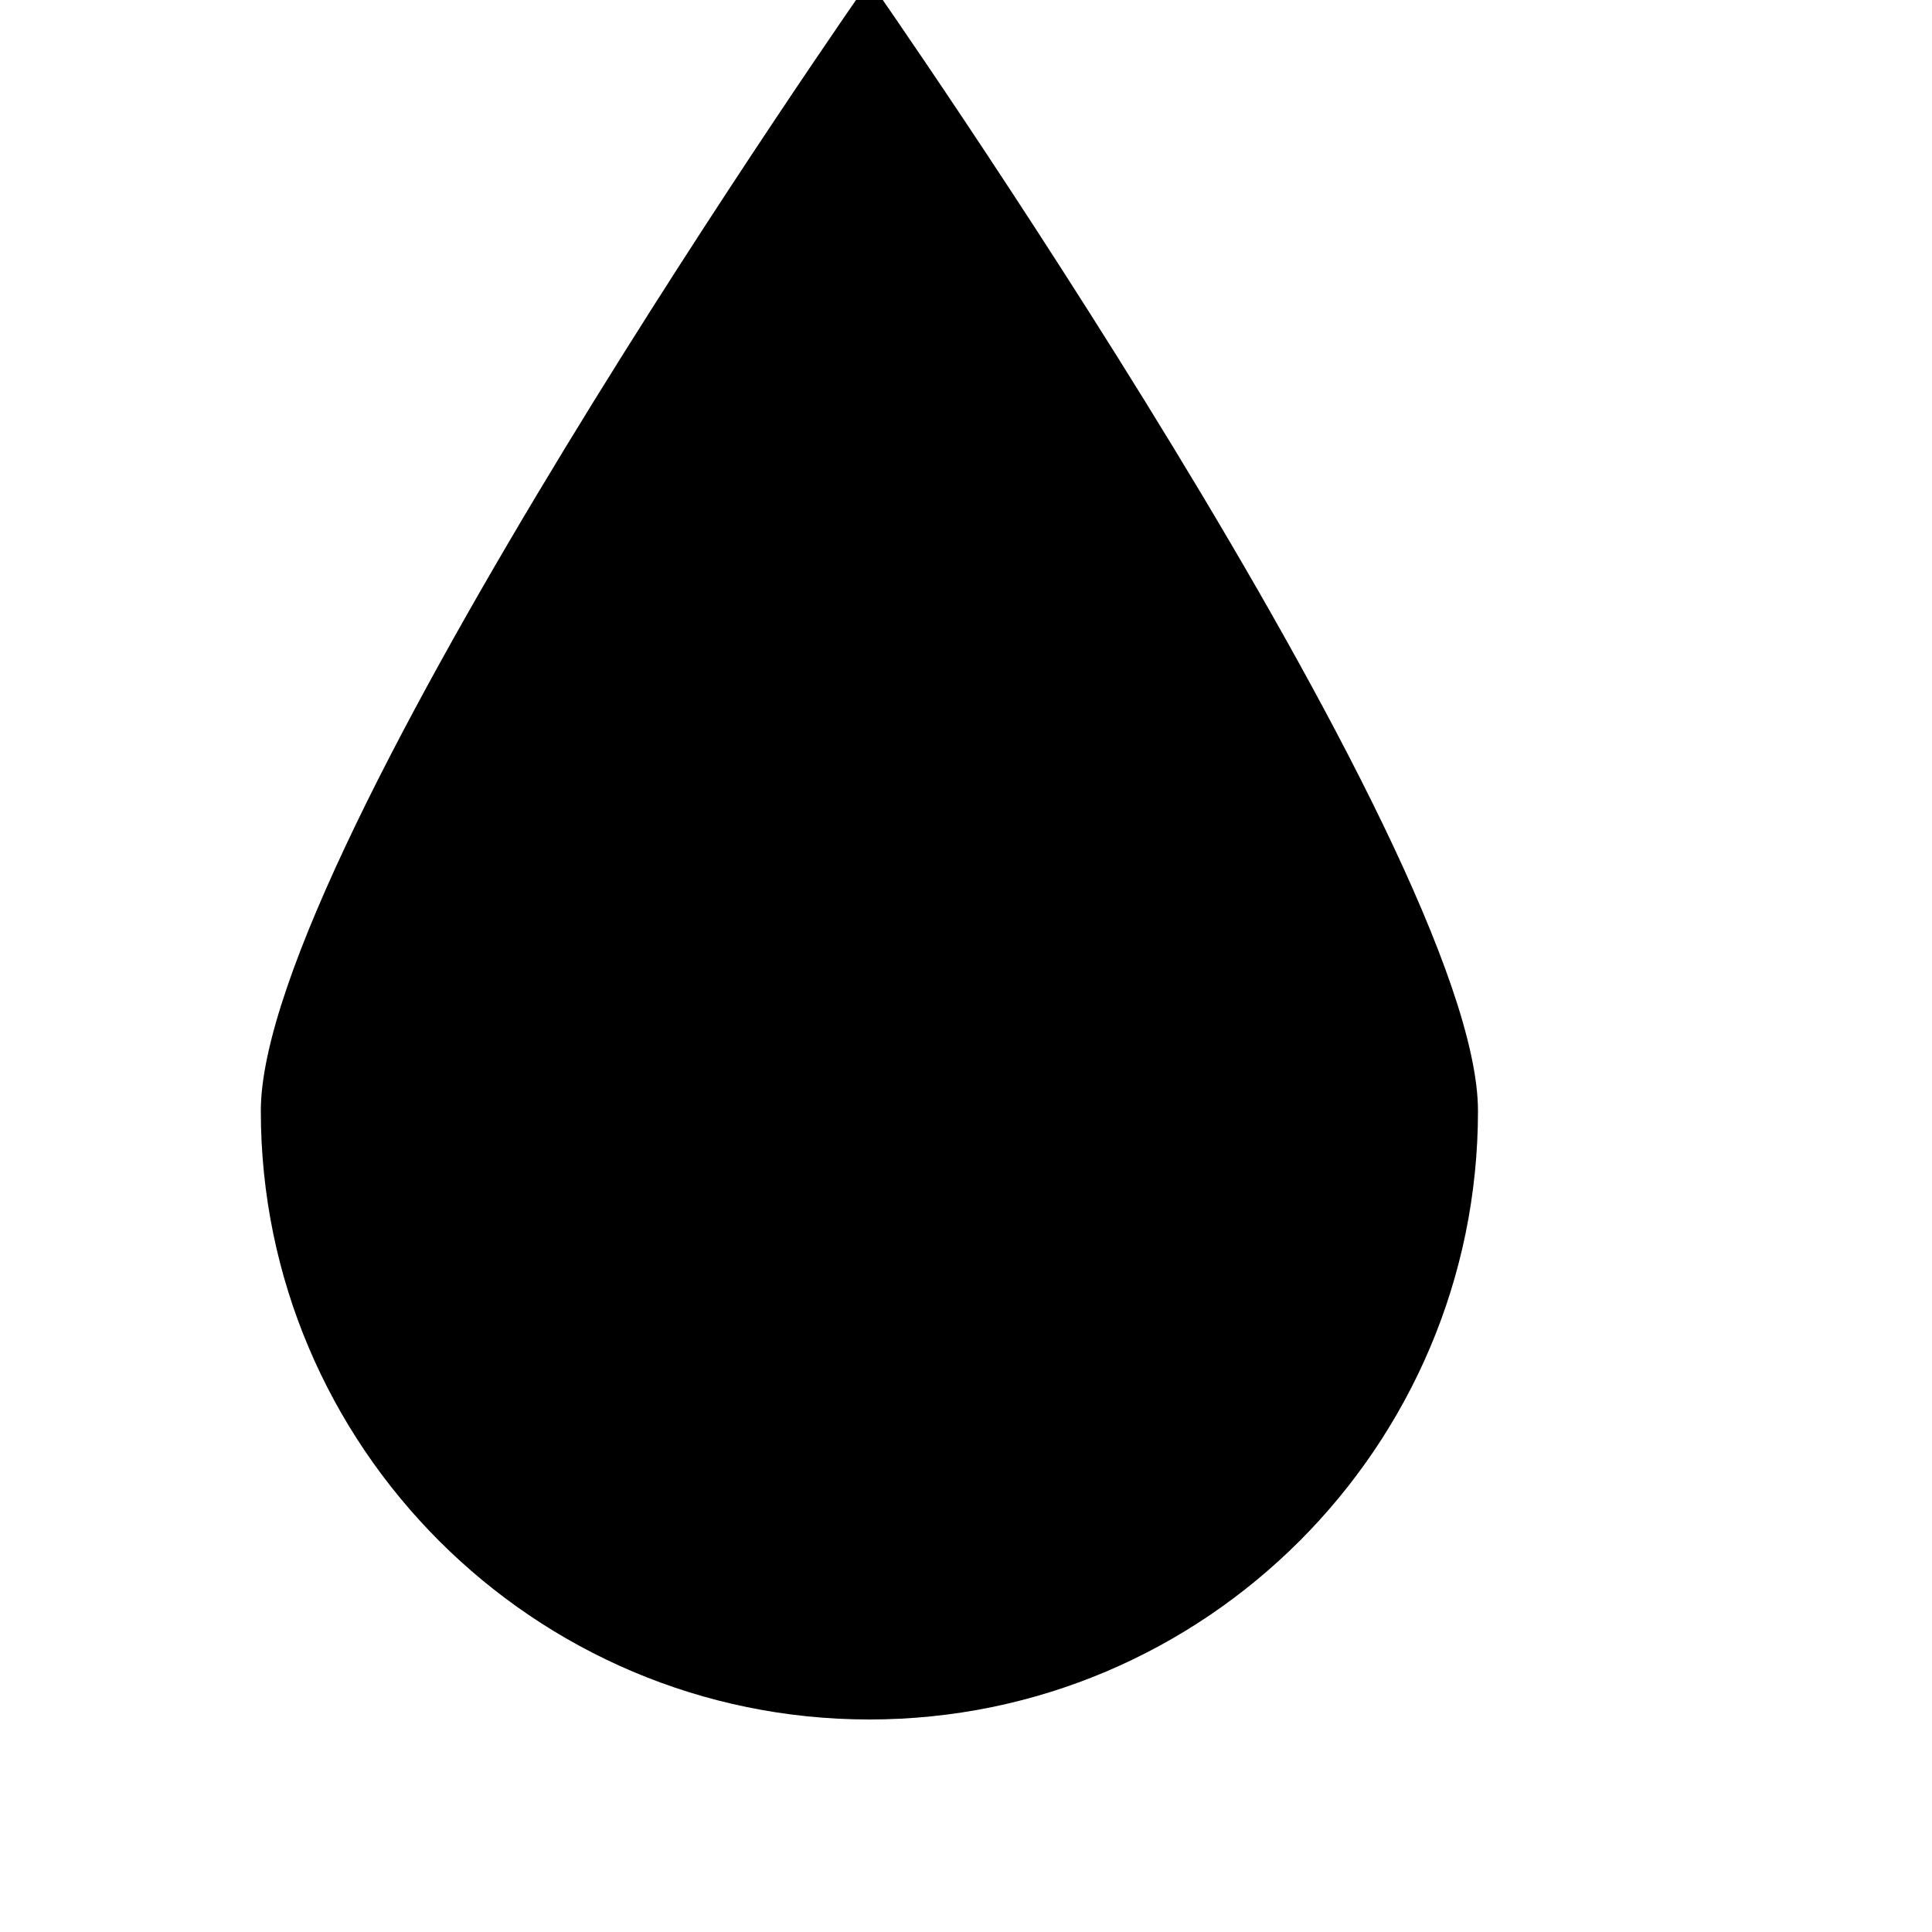
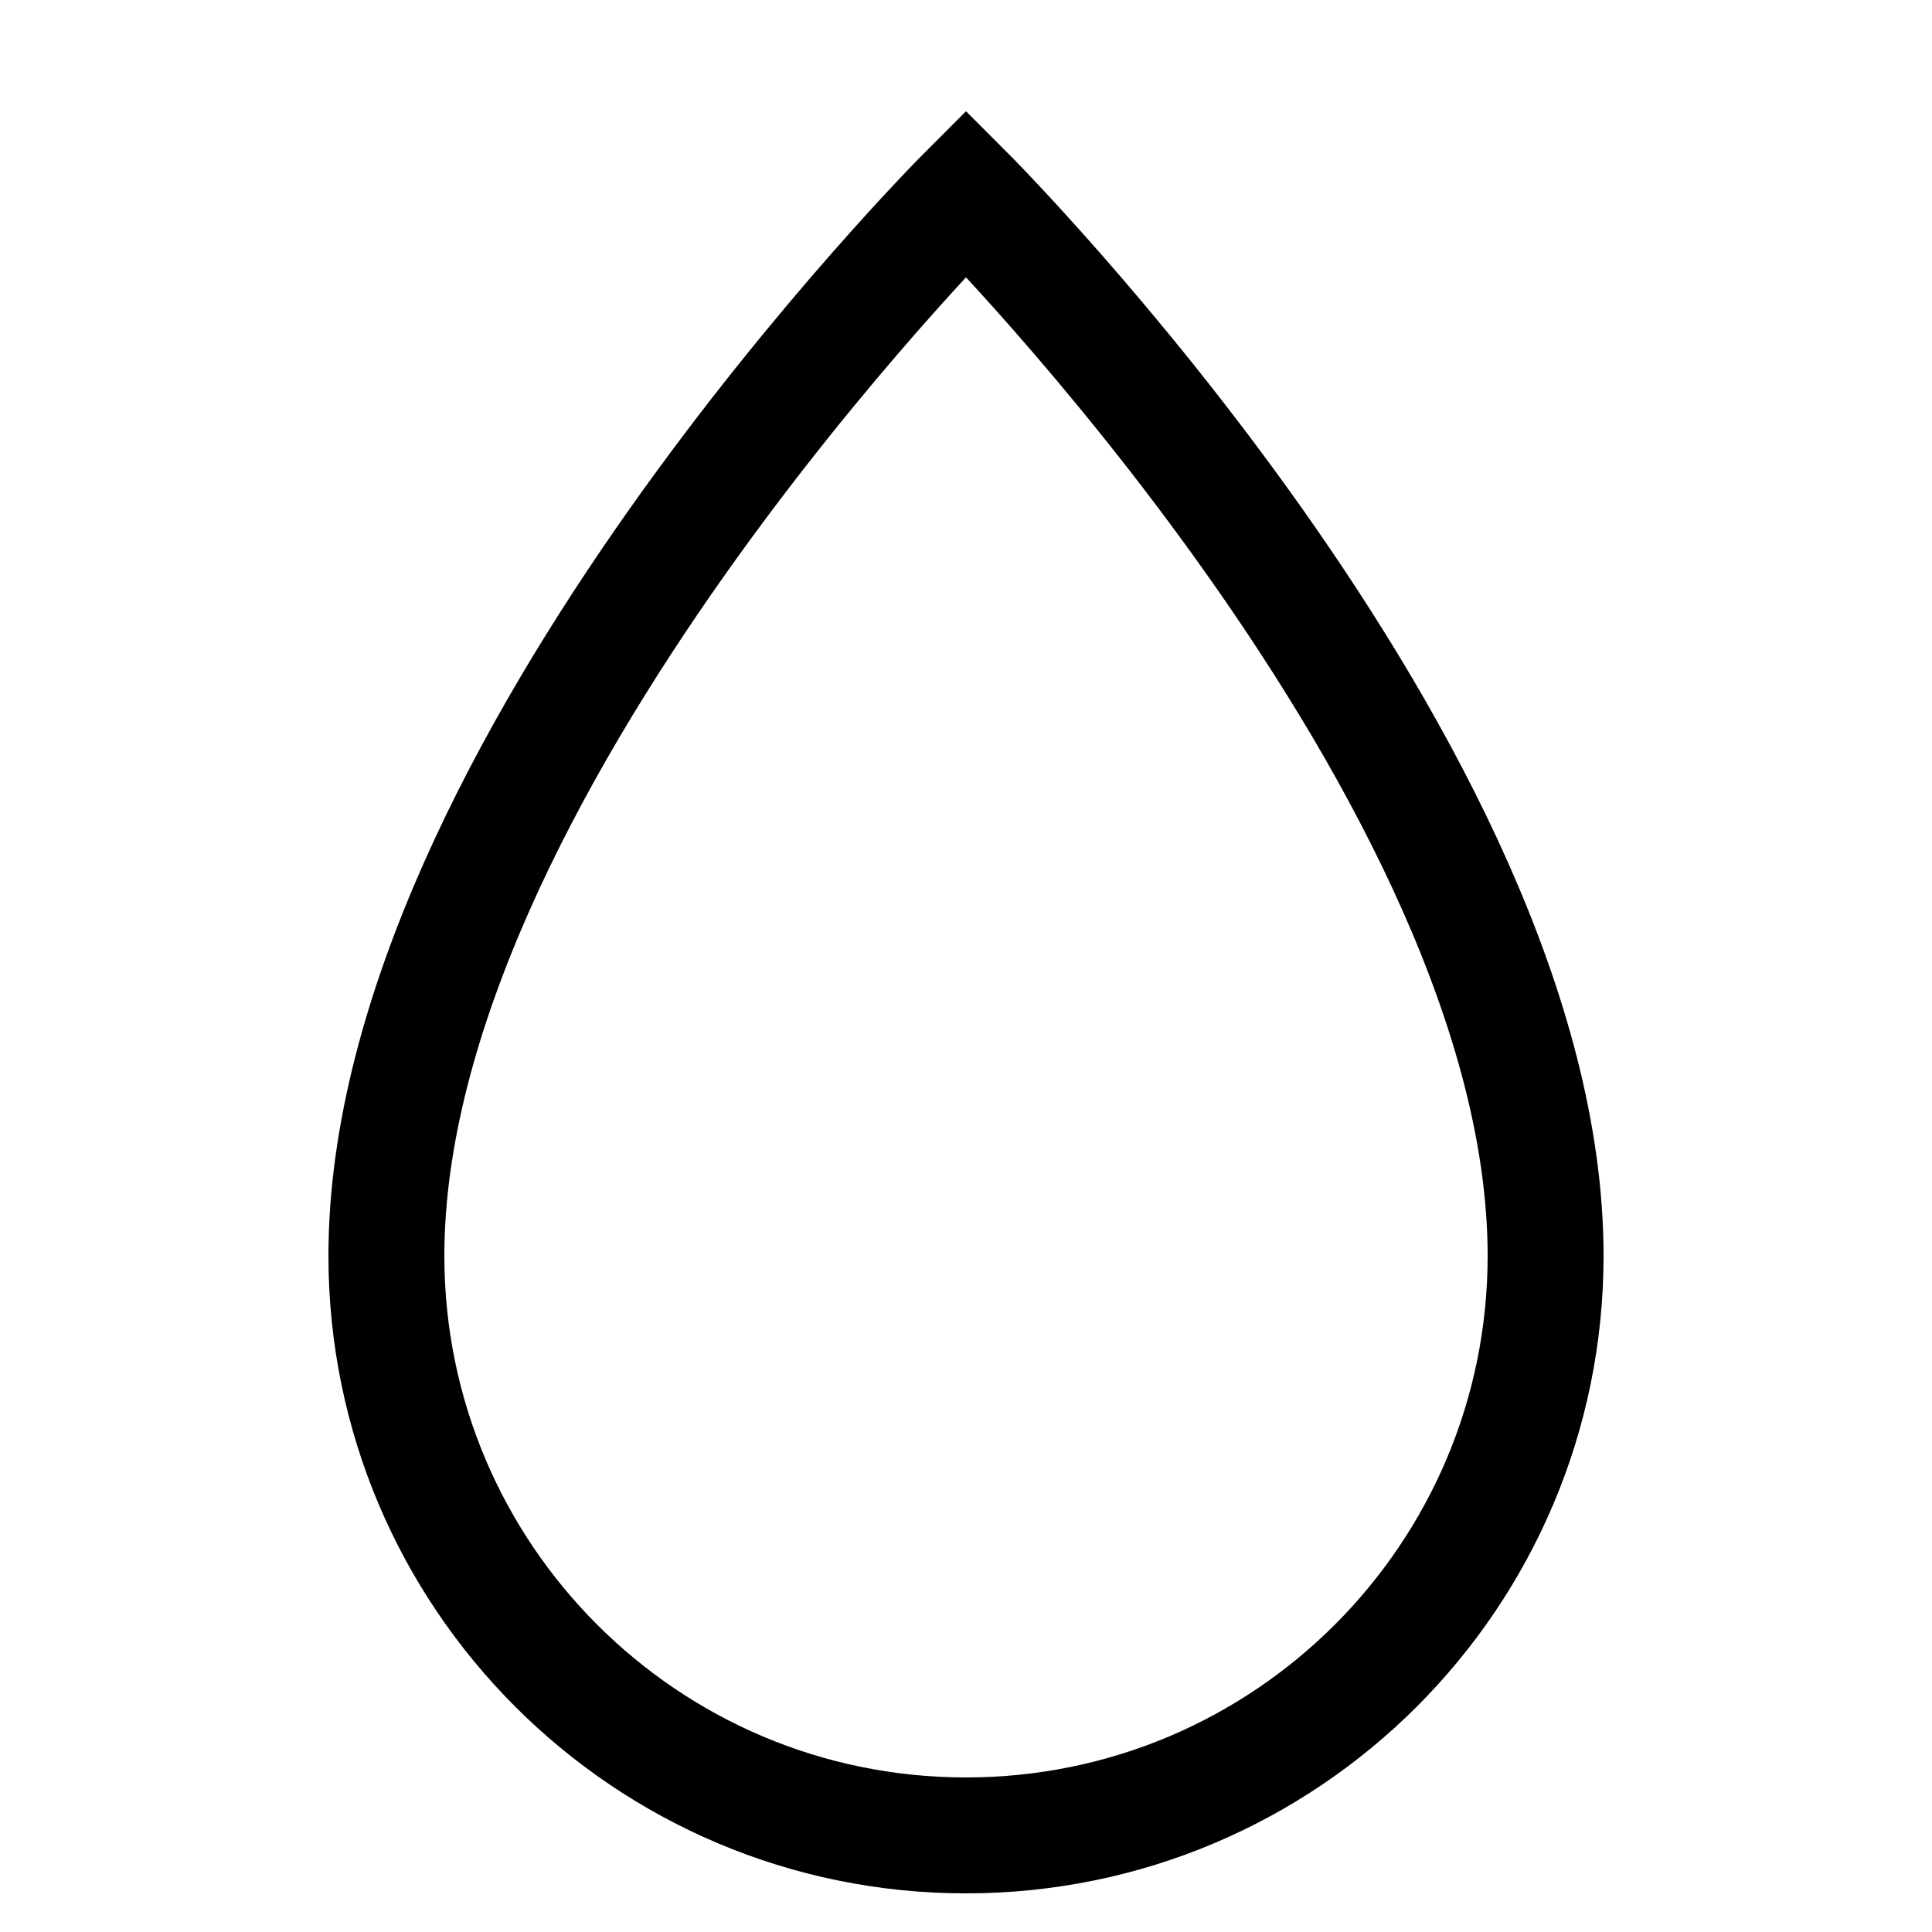
- <svg xmlns="http://www.w3.org/2000/svg" version="1.1" viewBox="0 0 1000 1000">
-   <path d="M500,100 C500,100 150,600 150,750 C150,943 307,1100 500,1100 C693,1100 850,943 850,750 C850,600 500,100 500,100 Z" transform="translate(0, -100) scale(0.9)" fill="black" />
+ <svg xmlns="http://www.w3.org/2000/svg" width="500" height="500" viewBox="0 0 500 500" fill="none">
+   <path d="M250 50C250 50 100 200 100 325C100 407.843 167.157 475 250 475C332.843 475 400 407.843 400 325C400 200 250 50 250 50Z" stroke="black" stroke-width="30" fill="none" />
</svg>
